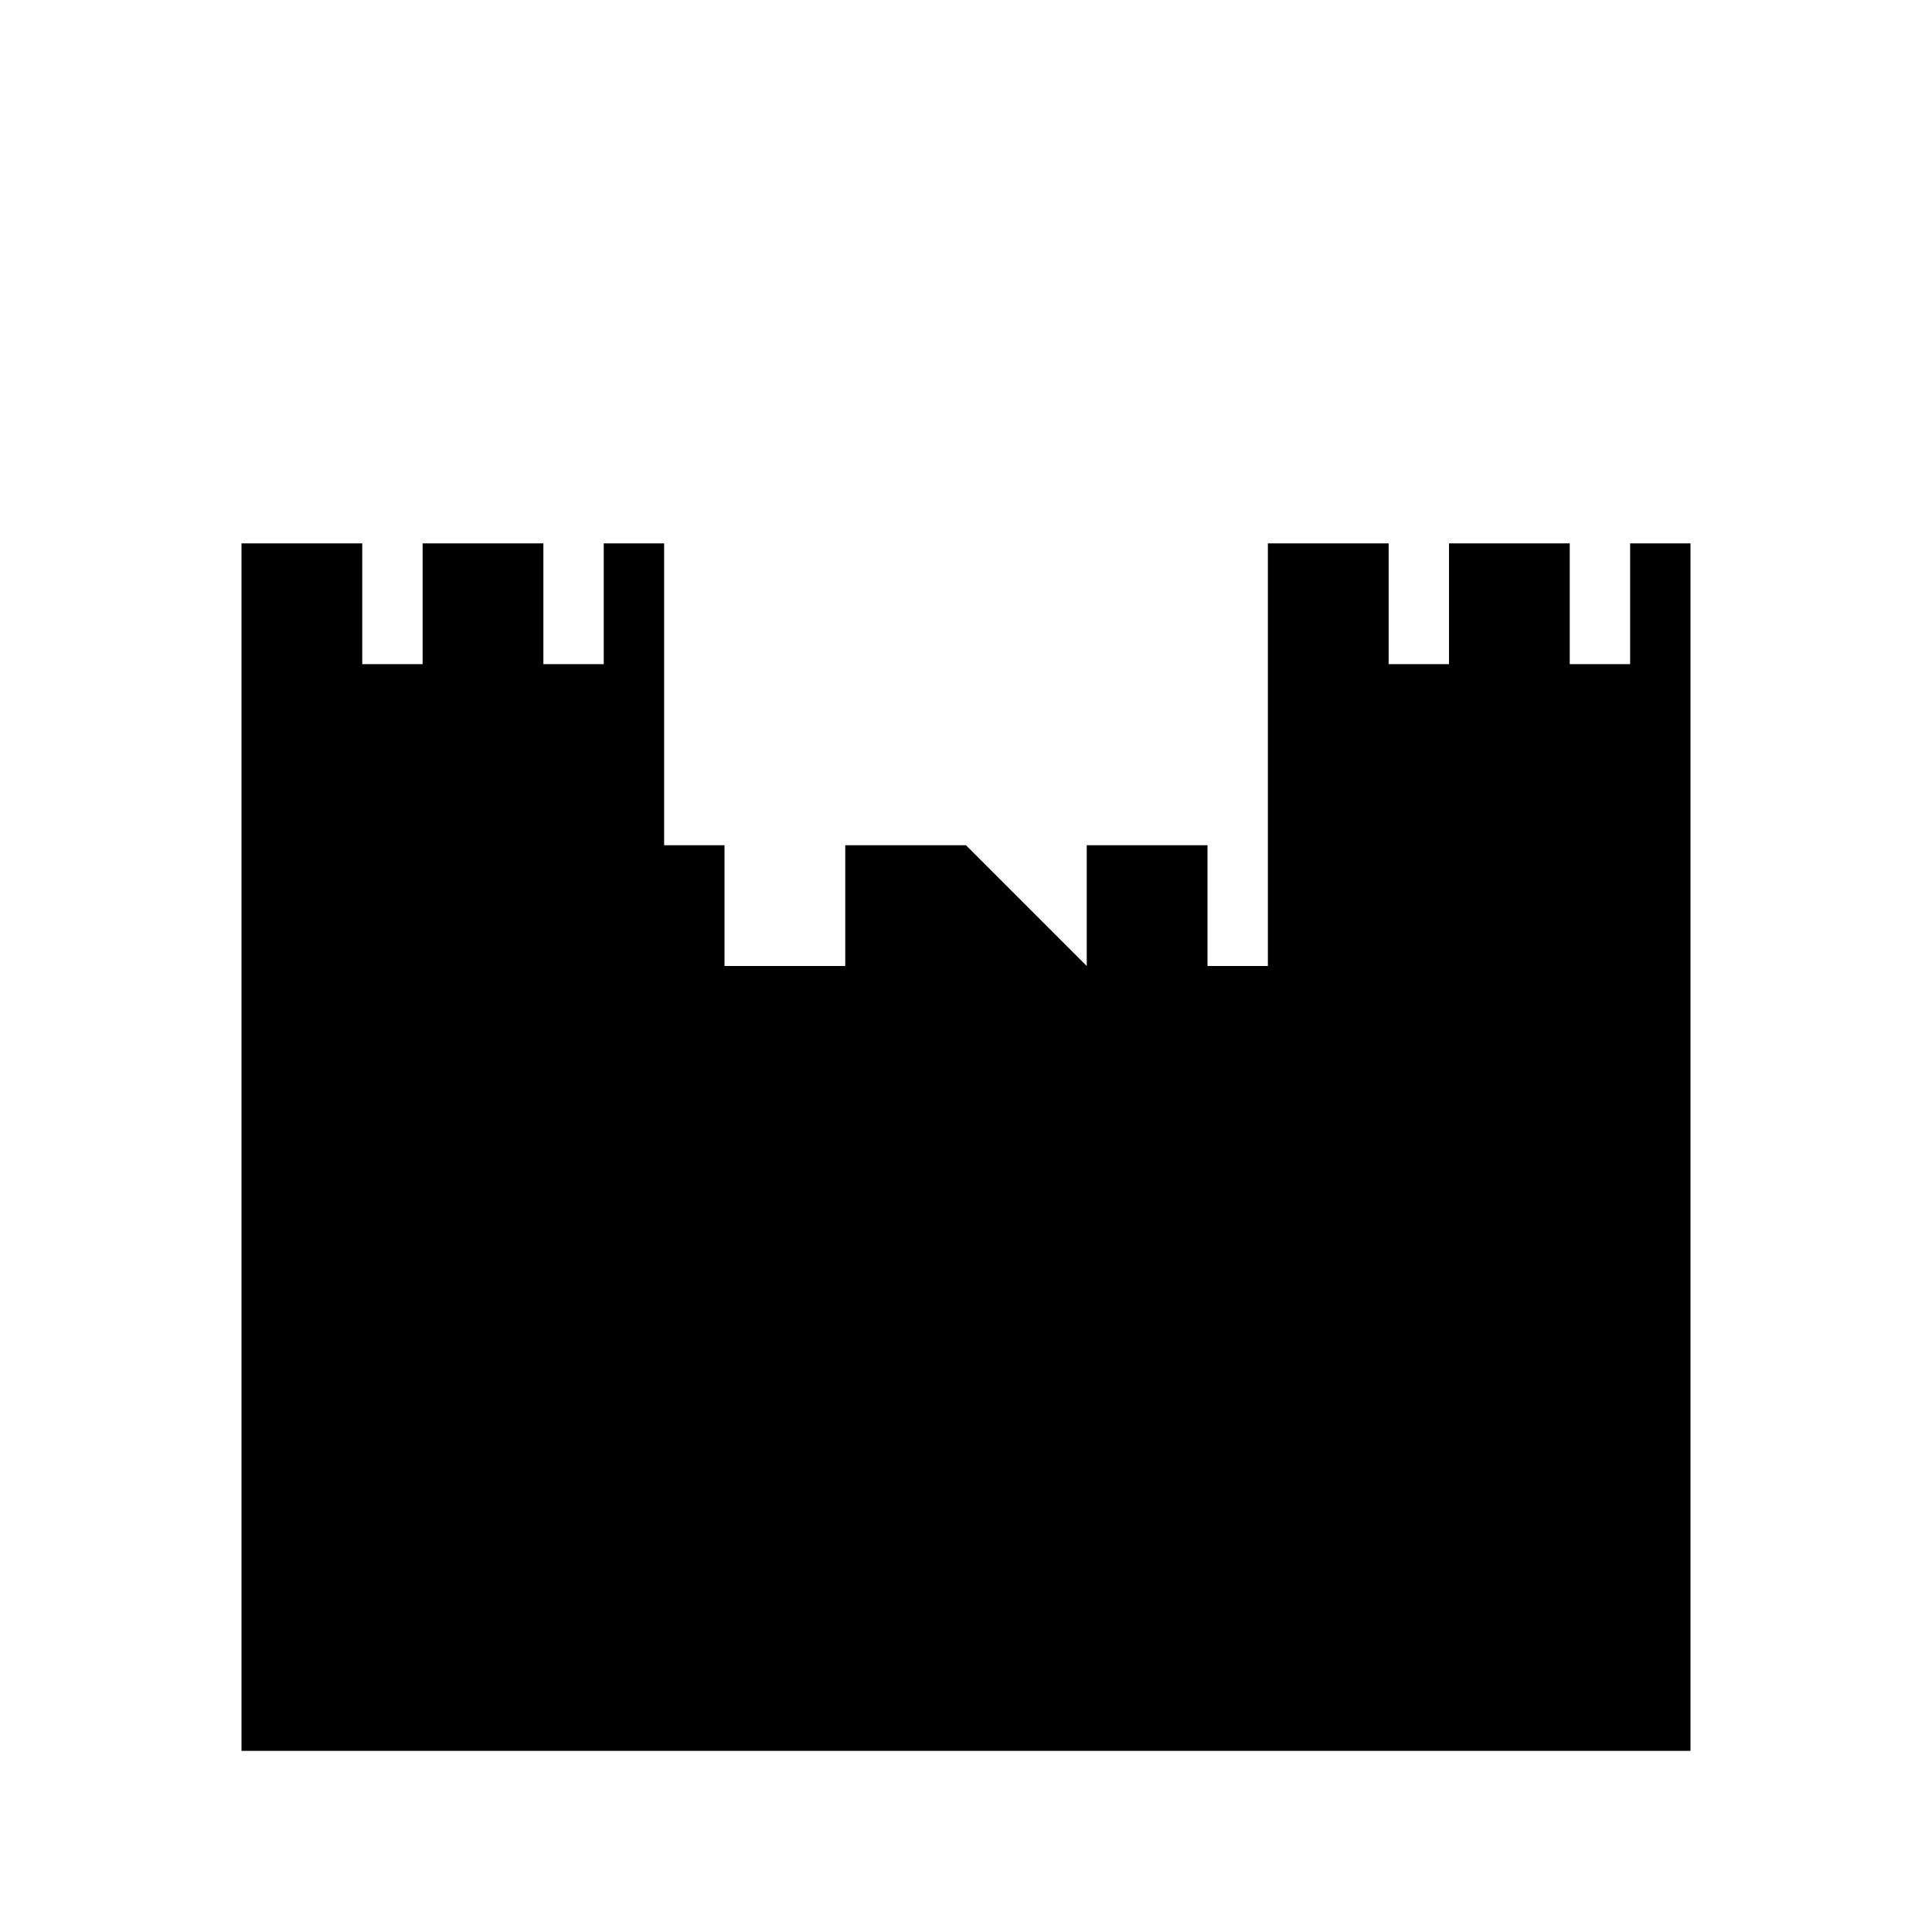
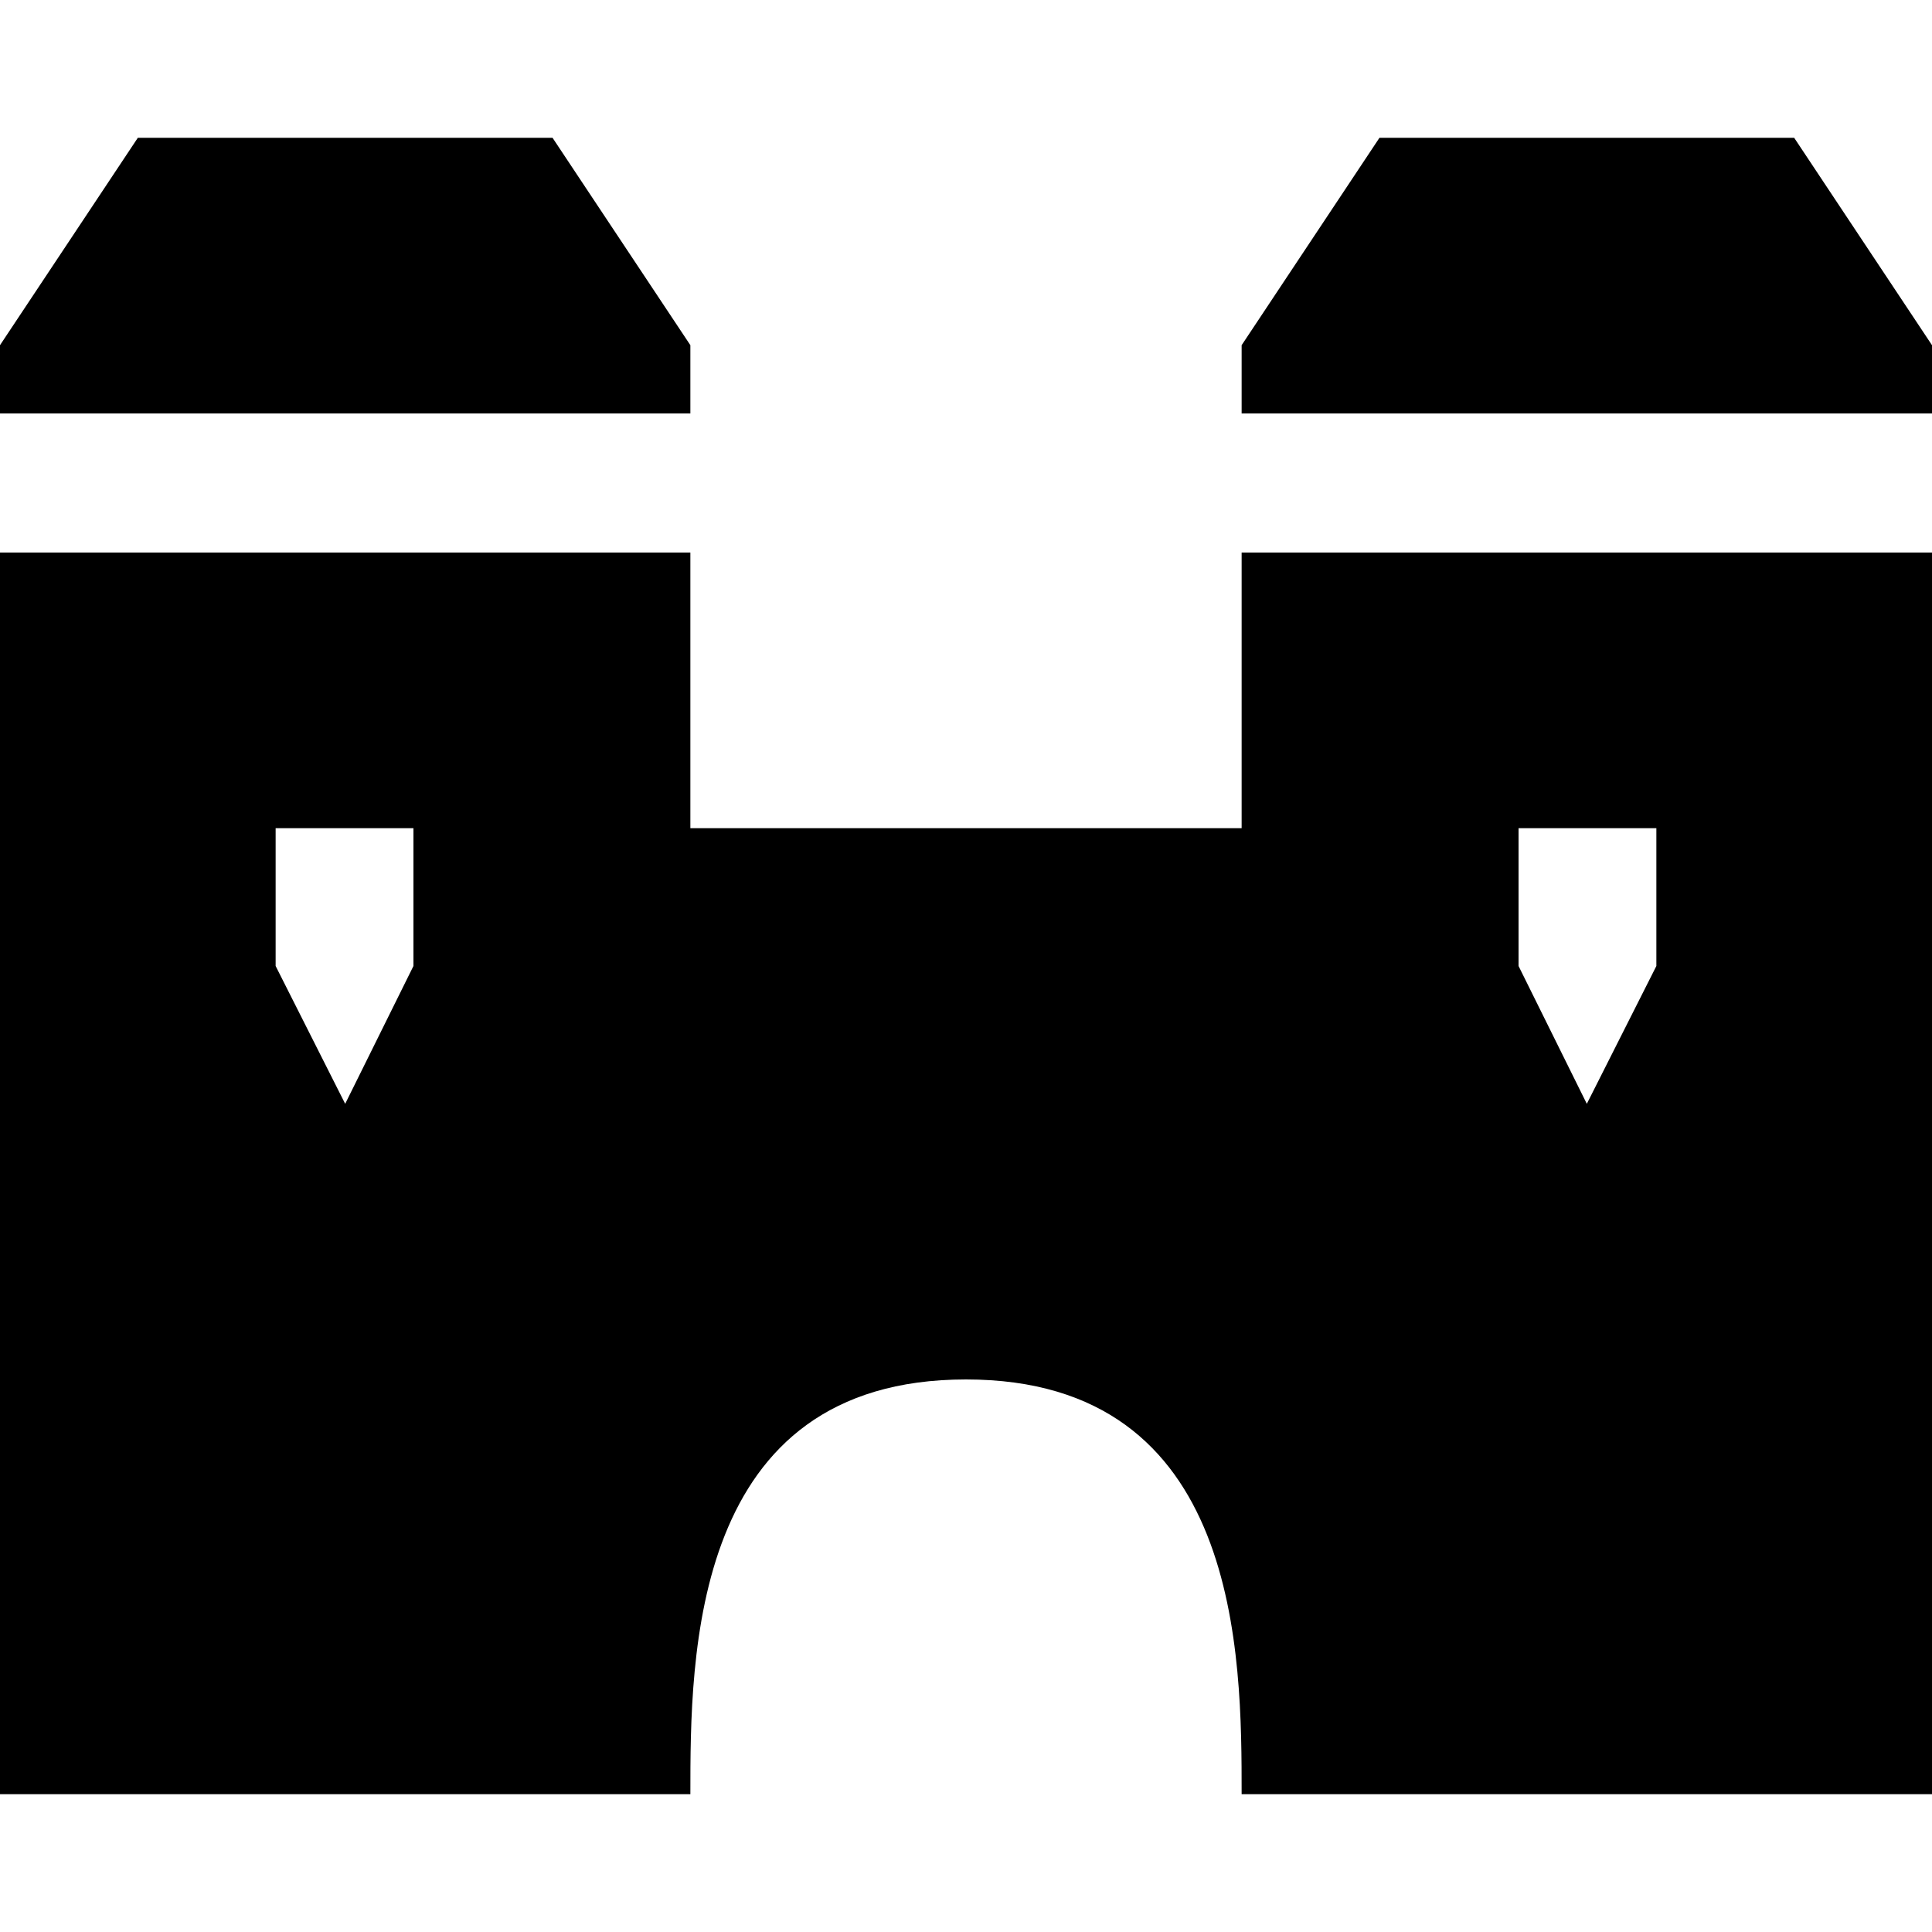
- <svg xmlns="http://www.w3.org/2000/svg" viewBox="0 0 64 64" width="64" height="64" aria-label="Walled town icon" role="img">
-   <path fill="#000" d="     M8 18     H12 V22 H14 V18     H18 V22 H20 V18     H22 V58     H8 Z      M42 18     H46 V22 H48 V18     H52 V22 H54 V18     H56 V58     H42 Z      M26 34 L32 28 L38 34 V42 H26 Z     M18 38 L22 34 L26 38 V44 H18 Z     M38 38 L42 34 L46 38 V44 H38 Z      M12 28     H16 V32 H20 V28     H24 V32 H28 V28     H32 V32 H36 V28     H40 V32 H44 V28     H48 V58     H12 Z   " />
+ <svg xmlns="http://www.w3.org/2000/svg" viewBox="0 0 15 15">
+   <path d="M1.07 1.07L0 2.68L0 3.21L5.36 3.21L5.36 2.68L4.29 1.07L1.07 1.07ZM10.71 1.07L9.64 2.68L9.64 3.21L15 3.21L15 2.68L13.93 1.07L10.71 1.07ZM0 4.29L0 13.93L5.36 13.93C5.36 12.86 5.36 10.71 7.5 10.71C9.64 10.71 9.64 12.86 9.64 13.93L15 13.93L15 4.29L9.64 4.29L9.64 6.43L7.5 6.43L5.36 6.43L5.36 4.29L0 4.29ZM2.14 6.43L3.21 6.43L3.21 7.5L2.68 8.57L2.14 7.5L2.14 6.43ZM11.79 6.43L12.86 6.43L12.86 7.5L12.32 8.57L11.79 7.5L11.79 6.43Z" />
</svg>
